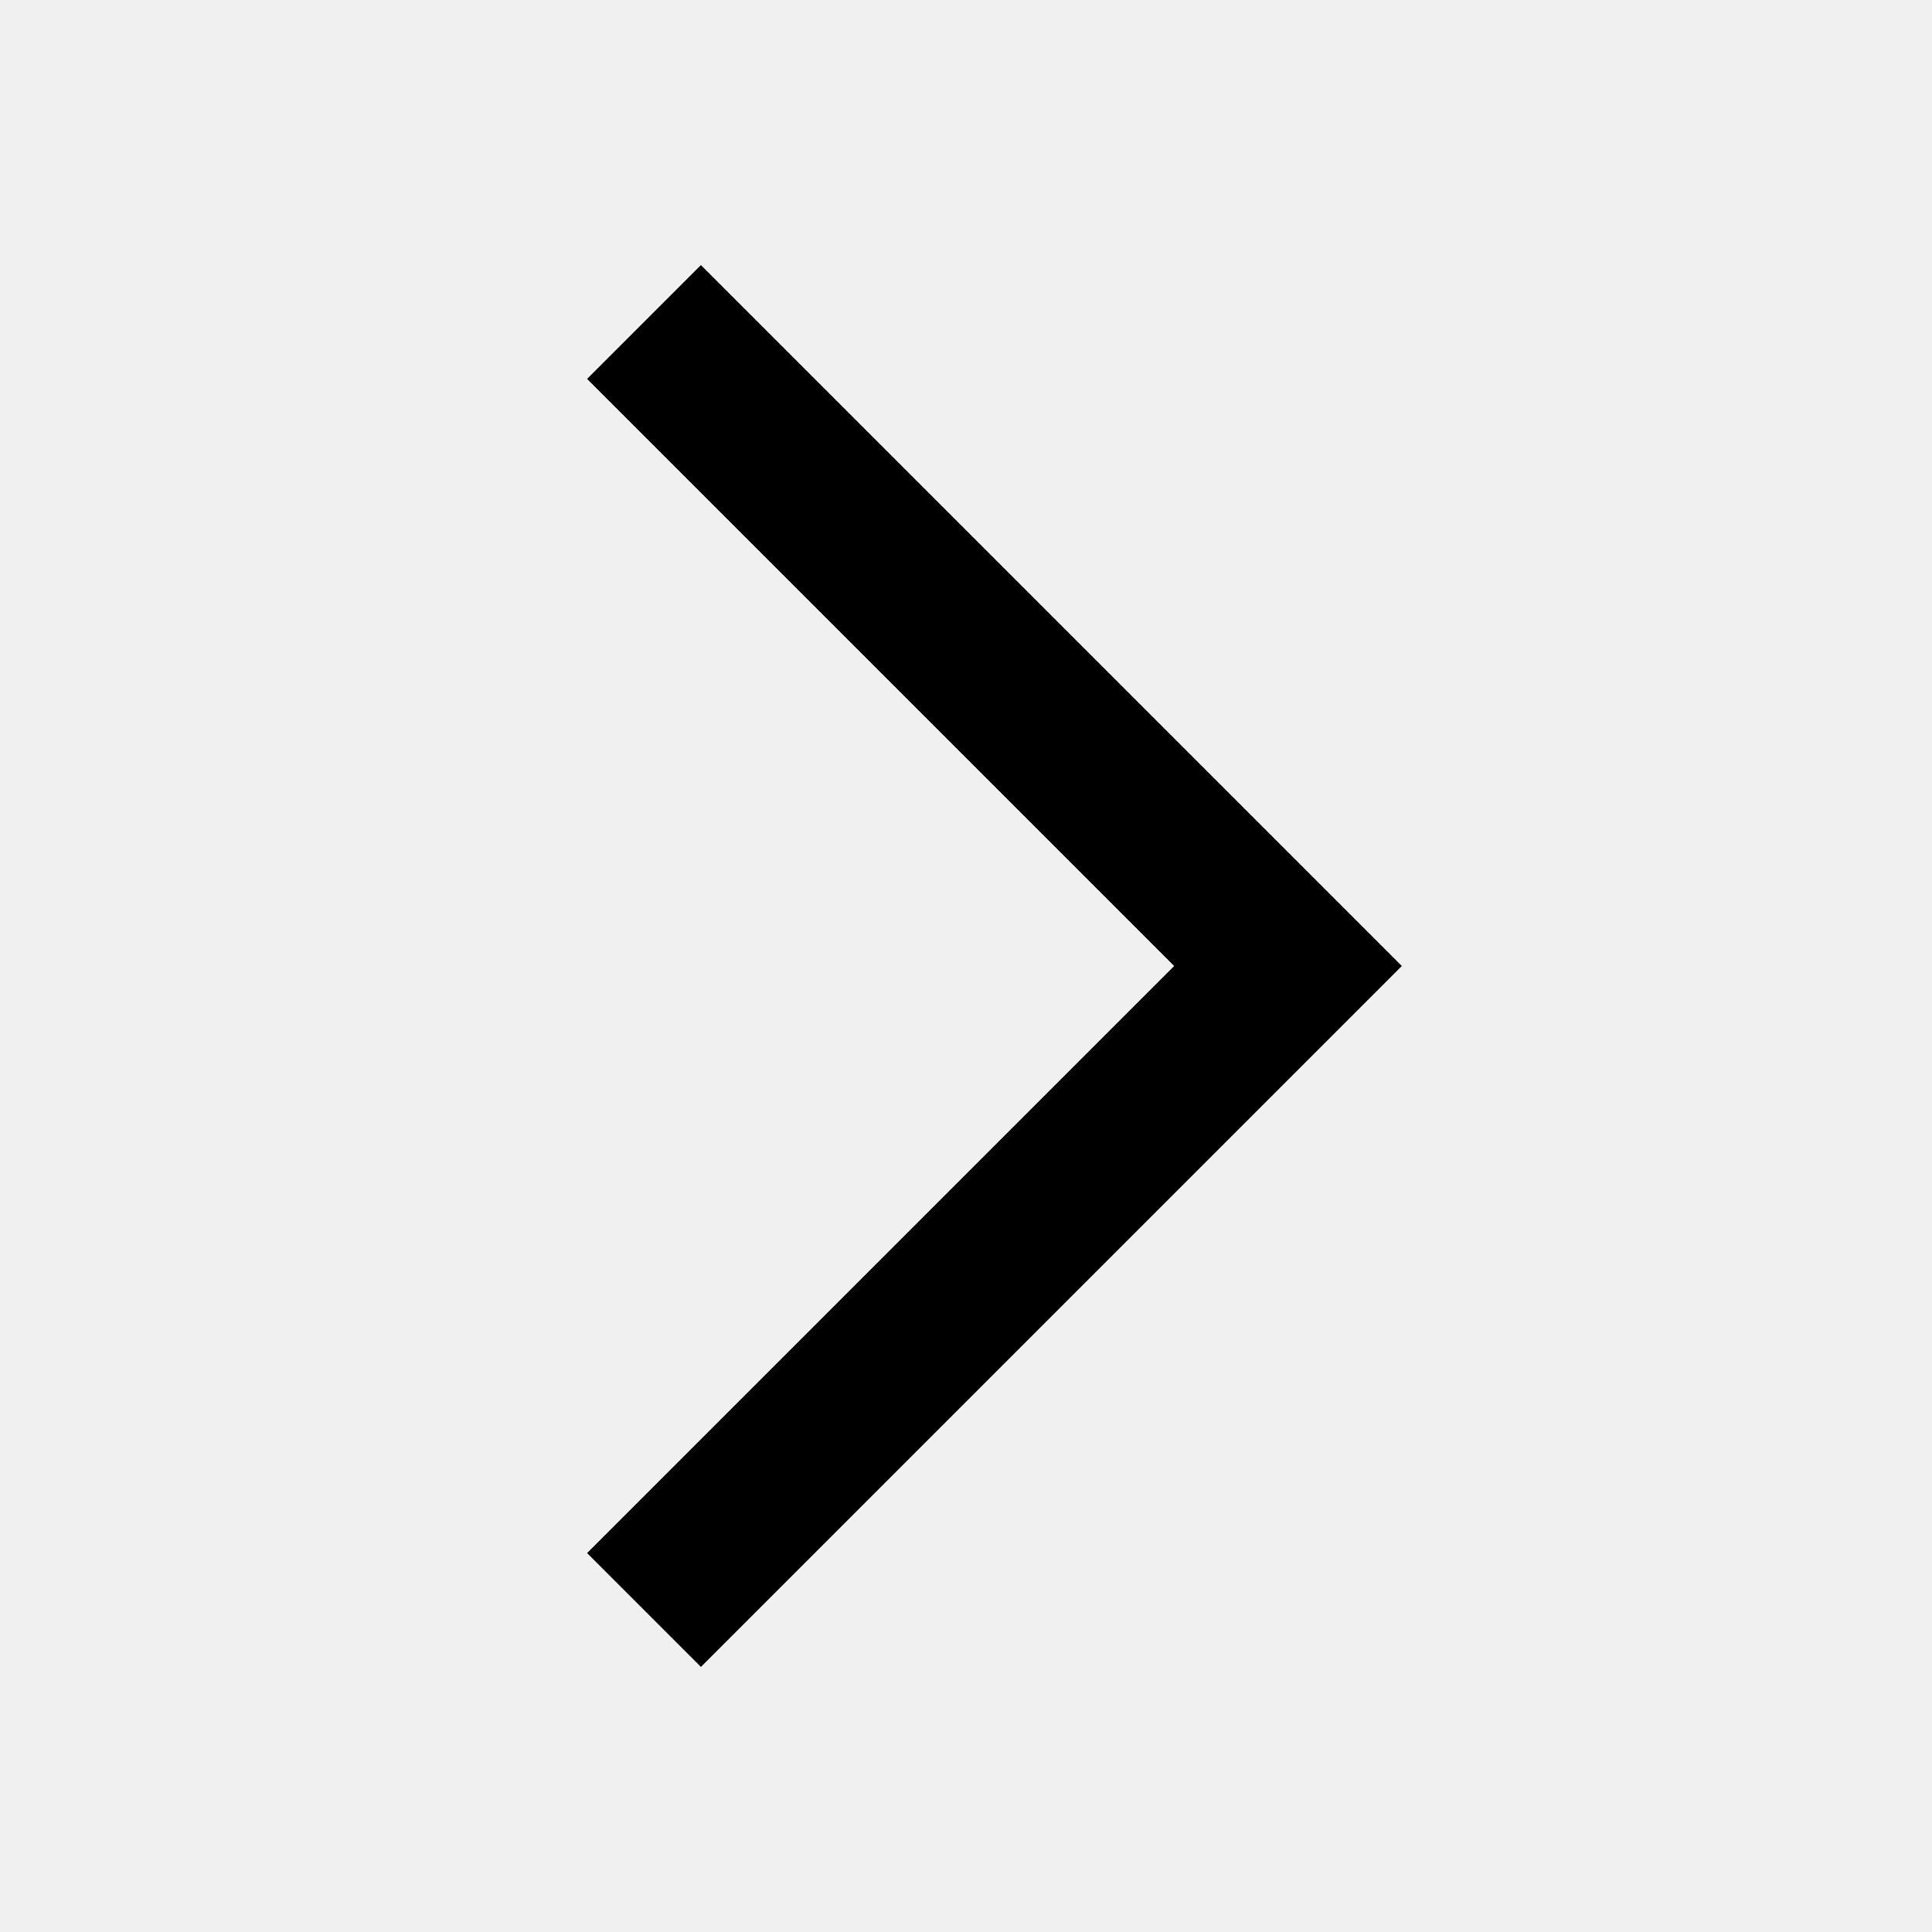
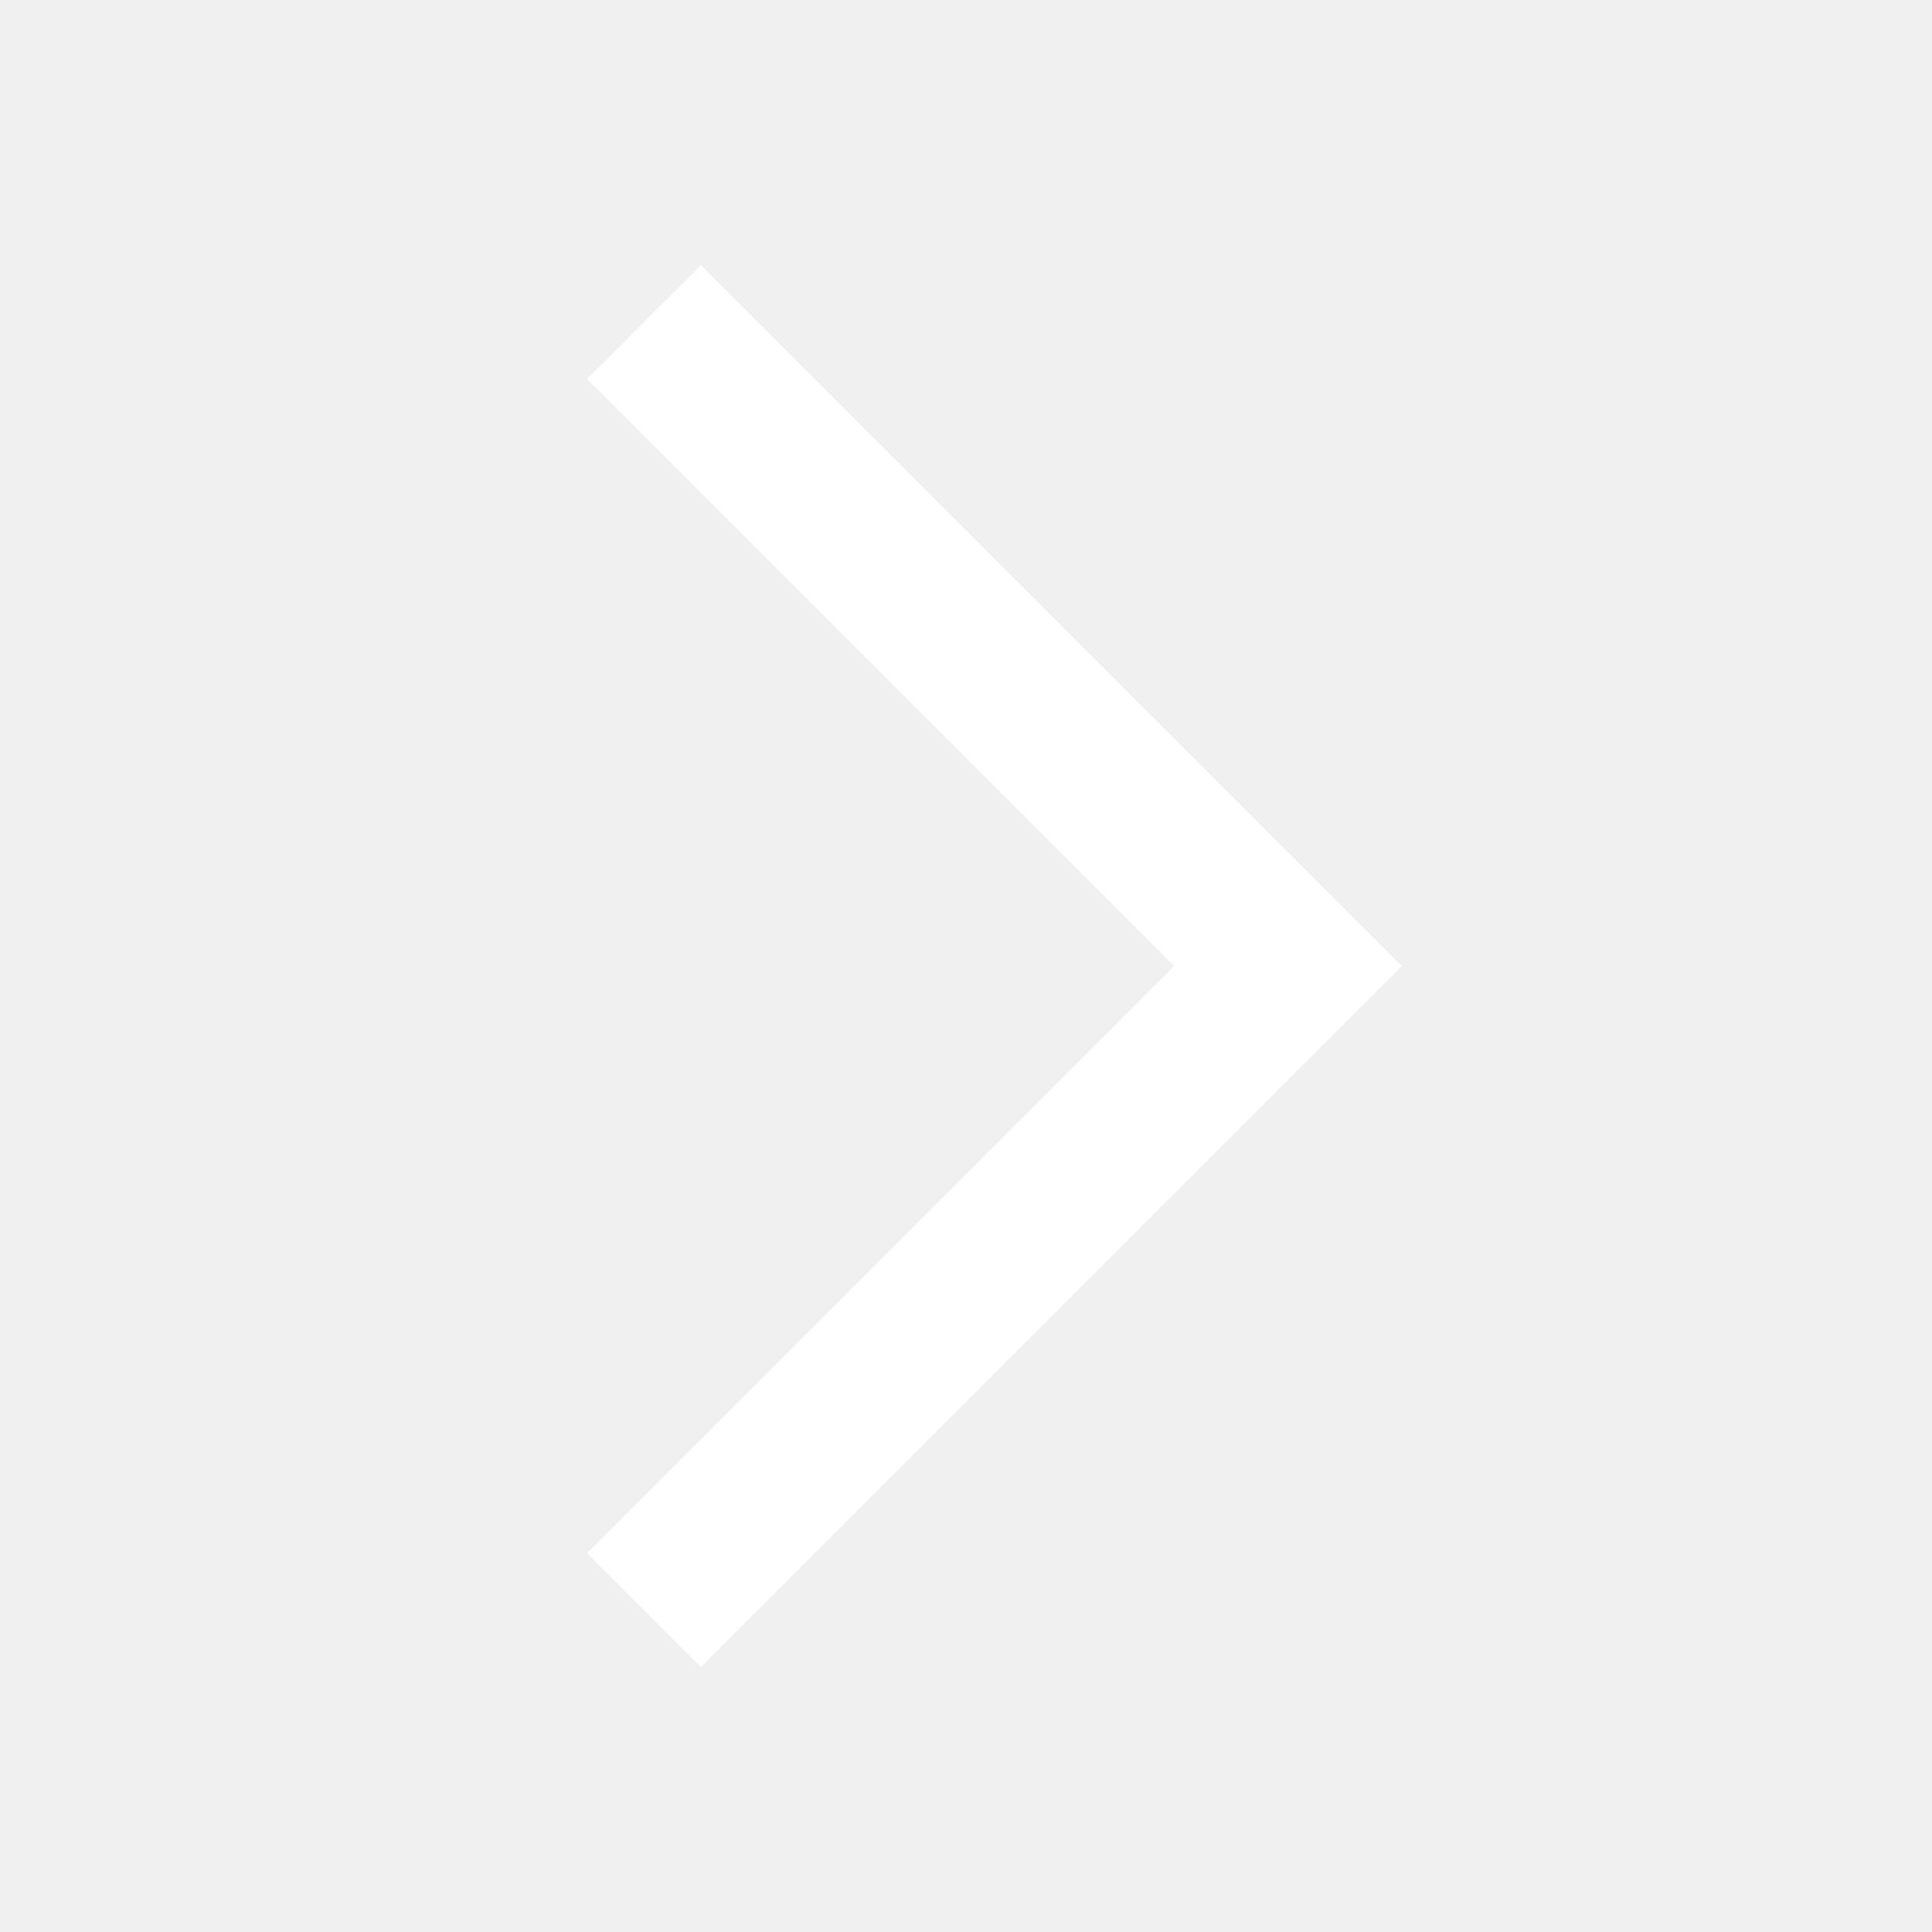
<svg xmlns="http://www.w3.org/2000/svg" width="24" height="24" viewBox="0 0 24 24">
-   <polygon fill-rule="evenodd" points="14.586 12 7.293 4.707 8.707 3.293 17.414 12 8.707 20.707 7.293 19.293" />
+   <polygon fill="#ffffff" fill-rule="evenodd" points="14.586 12 7.293 4.707 8.707 3.293 17.414 12 8.707 20.707 7.293 19.293" />
</svg>
